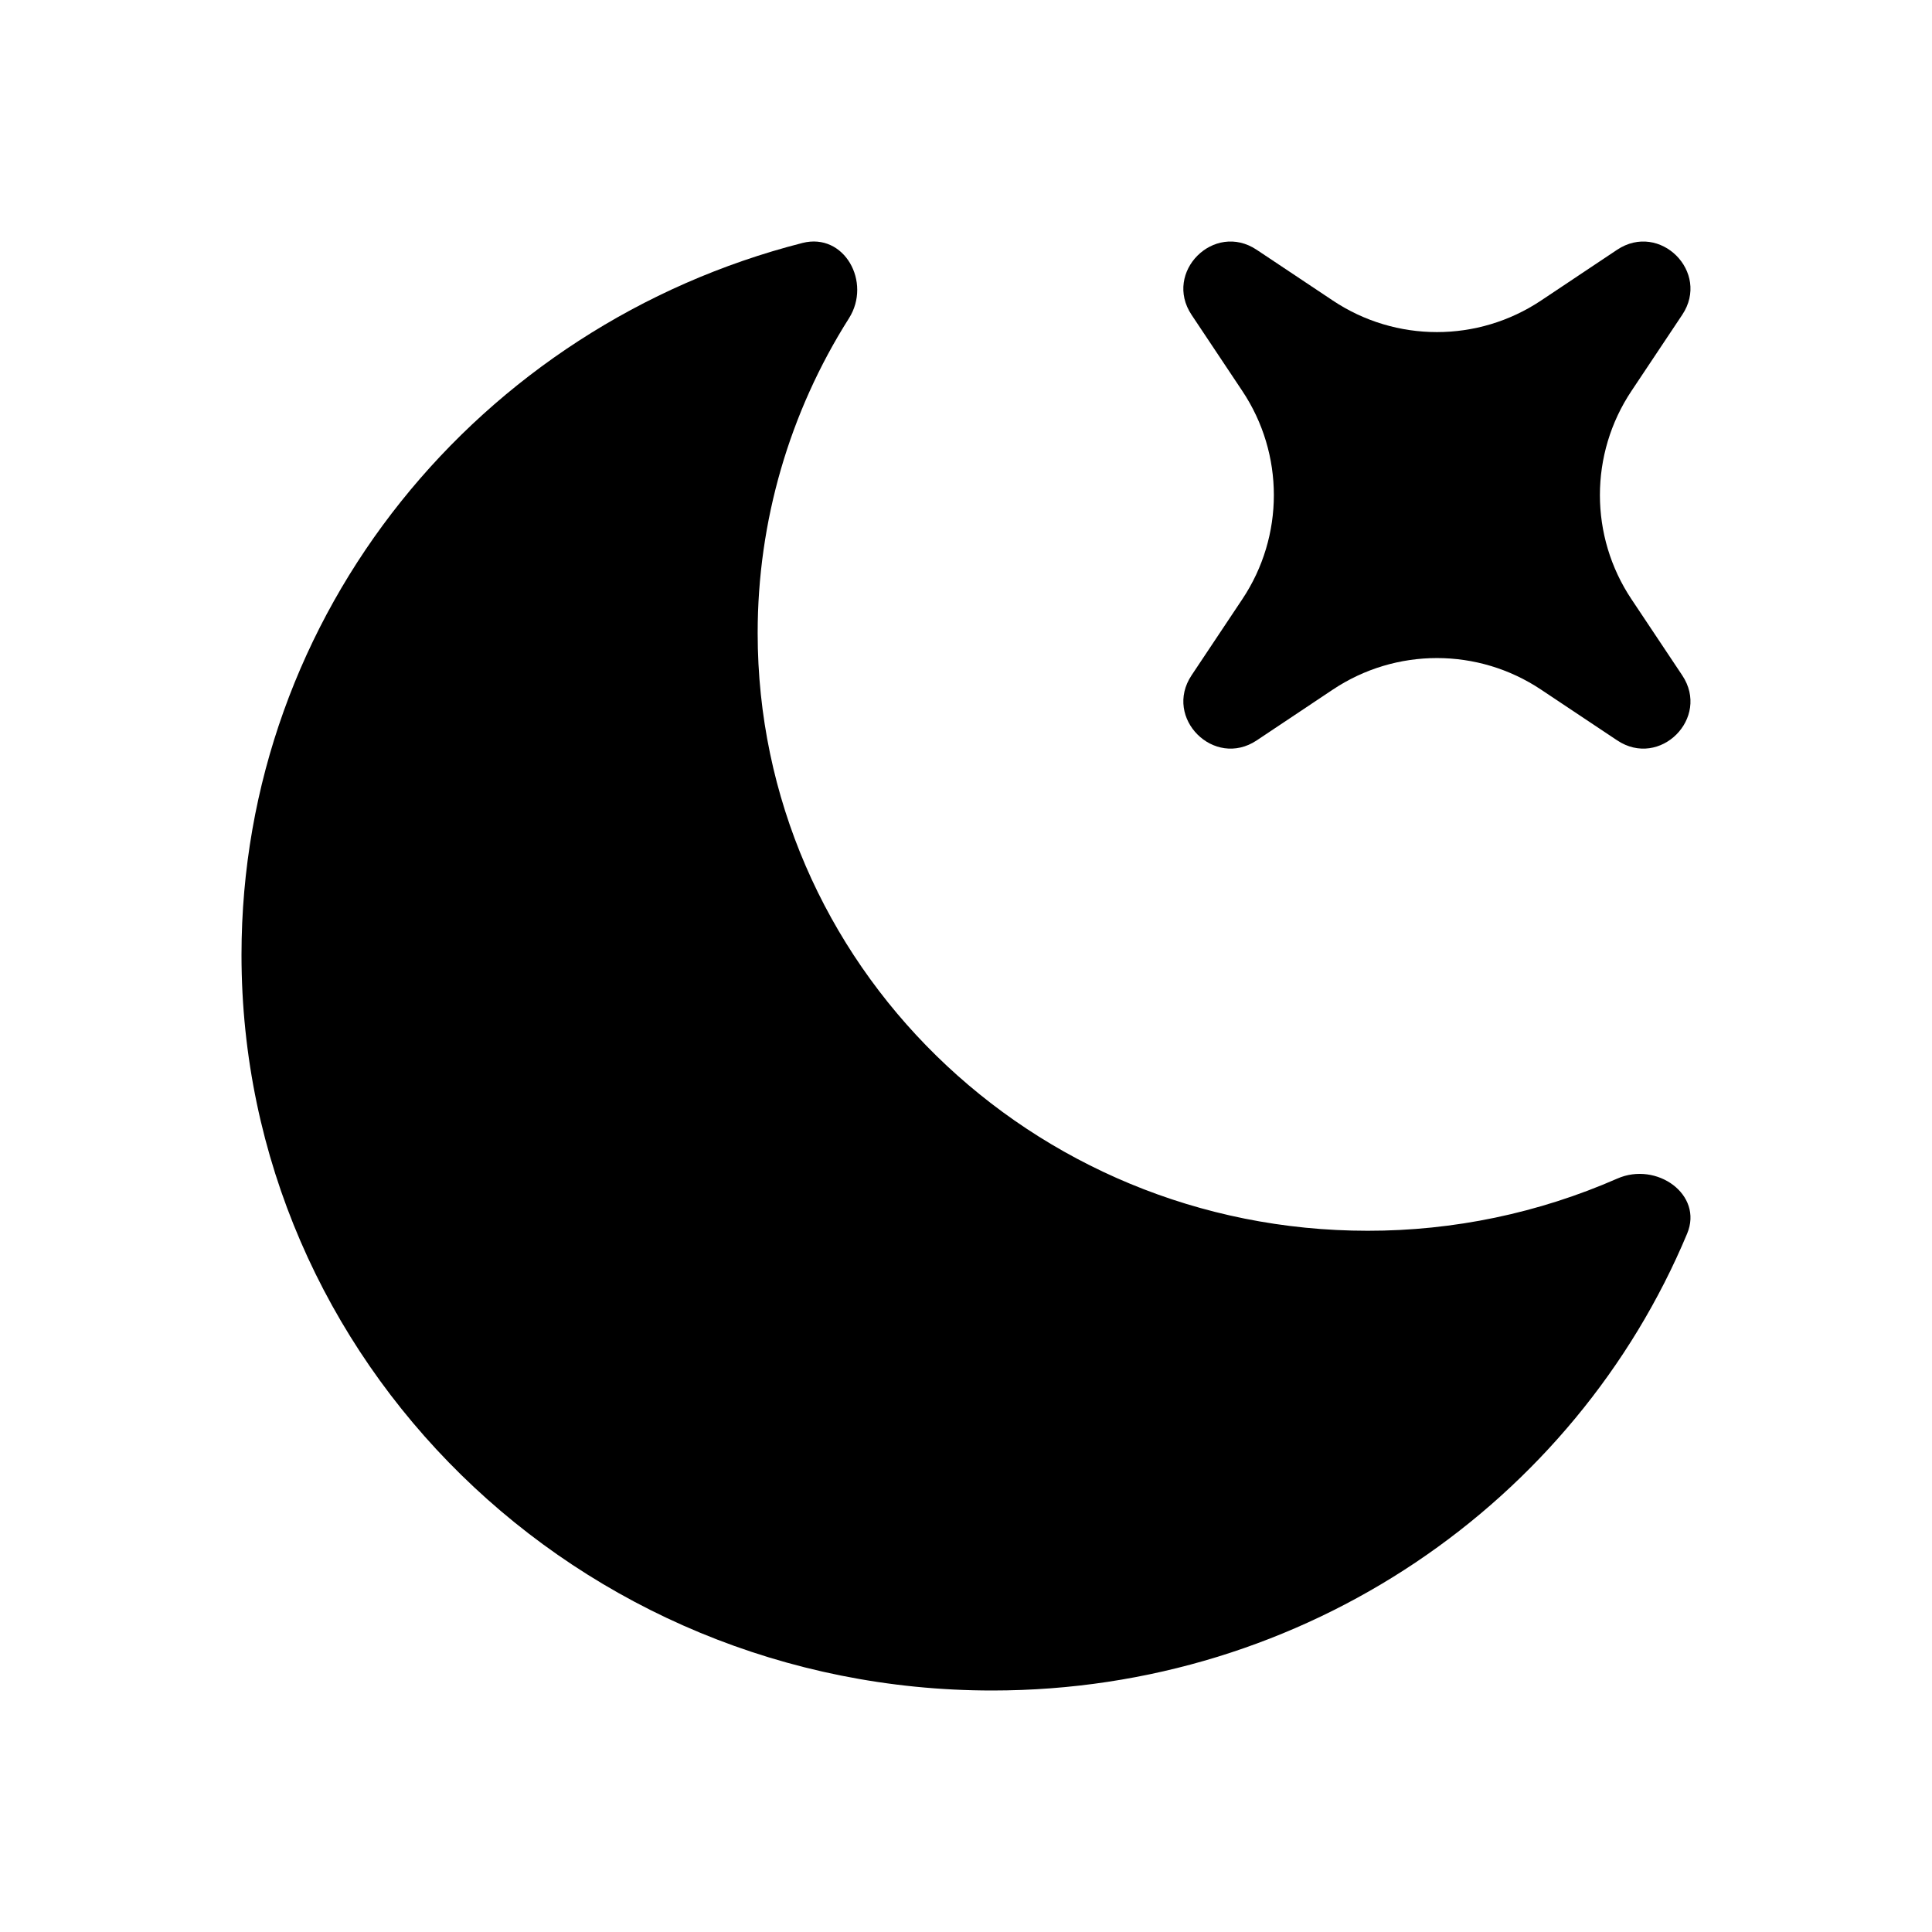
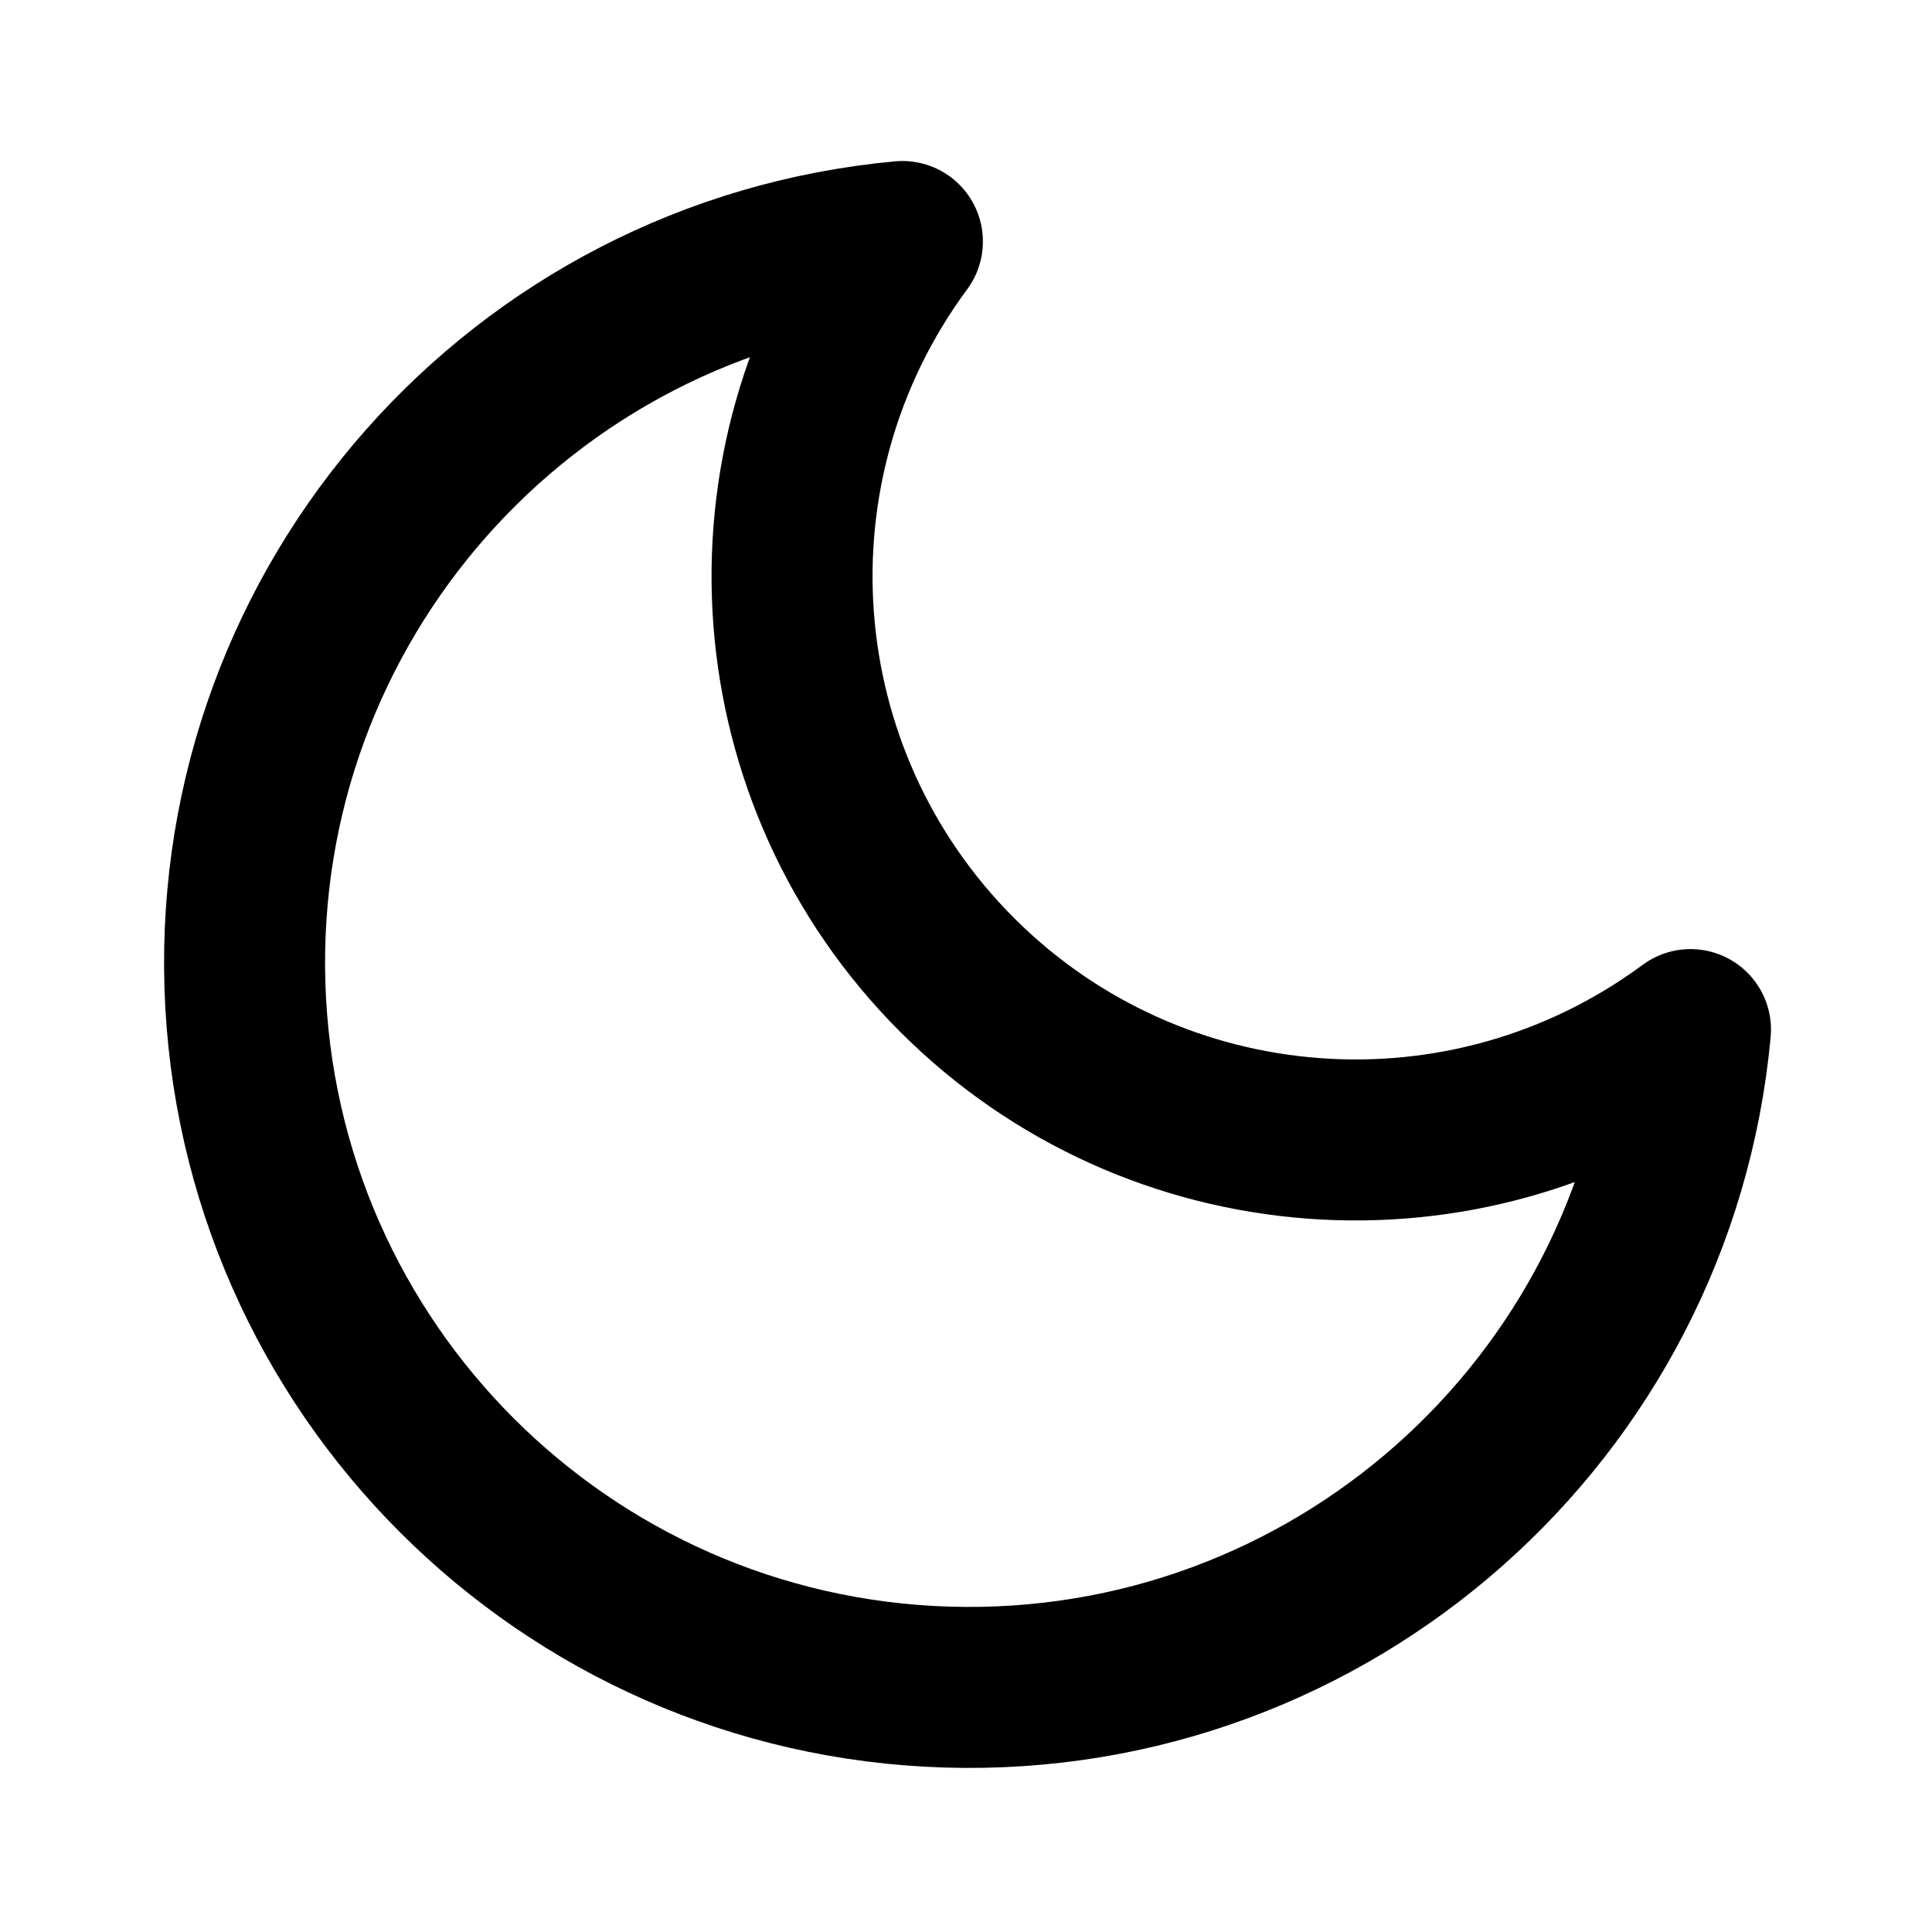
- <svg xmlns="http://www.w3.org/2000/svg" width="1em" height="1em" viewBox="0 0 24 24">
-   <path fill="currentColor" d="M20.958 15.325c.204-.486-.379-.9-.868-.684a7.7 7.7 0 0 1-3.101.648c-4.185 0-7.577-3.324-7.577-7.425a7.3 7.3 0 0 1 1.134-3.91c.284-.448-.057-1.068-.577-.936C5.96 4.041 3 7.613 3 11.862C3 16.909 7.175 21 12.326 21c3.9 0 7.24-2.345 8.632-5.675" />
-   <path fill="currentColor" d="M15.611 3.103c-.53-.354-1.162.278-.809.808l.63.945a2.33 2.33 0 0 1 0 2.588l-.63.945c-.353.53.28 1.162.81.808l.944-.63a2.33 2.33 0 0 1 2.588 0l.945.63c.53.354 1.162-.278.808-.808l-.63-.945a2.33 2.33 0 0 1 0-2.588l.63-.945c.354-.53-.278-1.162-.809-.808l-.944.63a2.33 2.33 0 0 1-2.588 0z" />
+ <svg xmlns="http://www.w3.org/2000/svg" width="24" height="24" viewBox="0 0 24 24" fill="none" stroke="currentColor" stroke-width="2" stroke-linecap="round" stroke-linejoin="round">
+   <path d="M21 12.79A9 9 0 1 1 11.21 3 7 7 0 0 0 21 12.79z" />
</svg>
